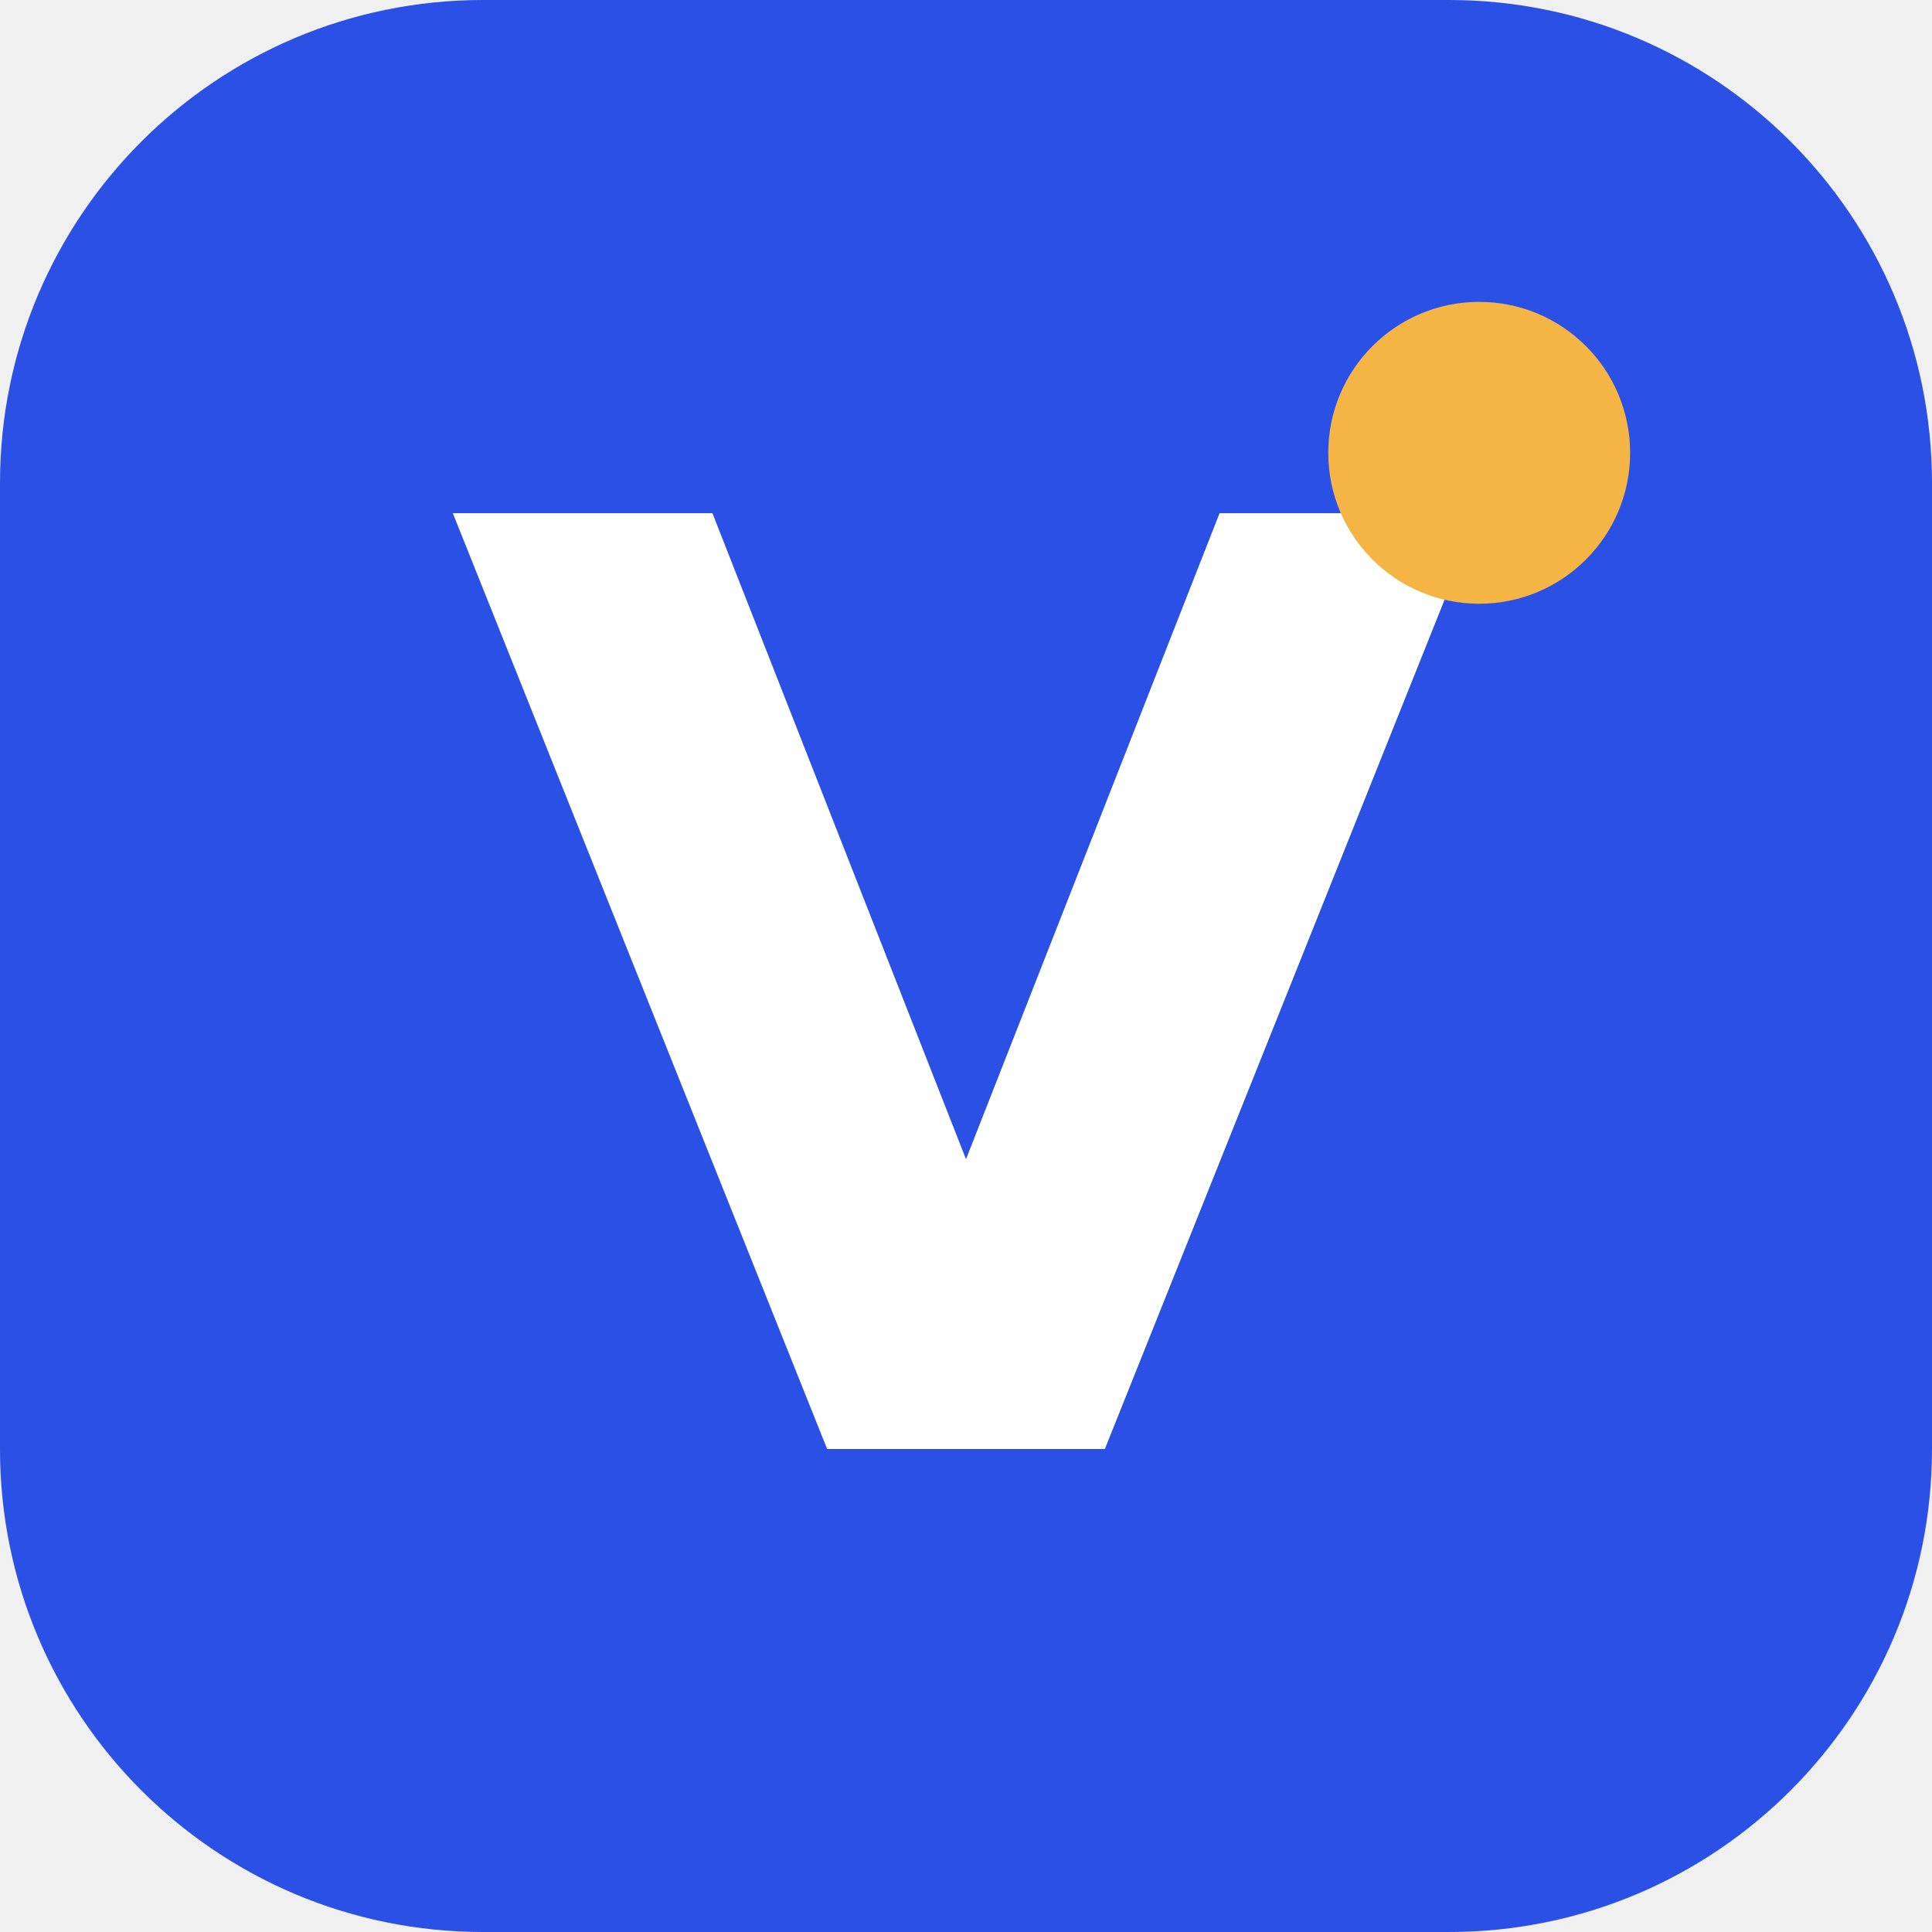
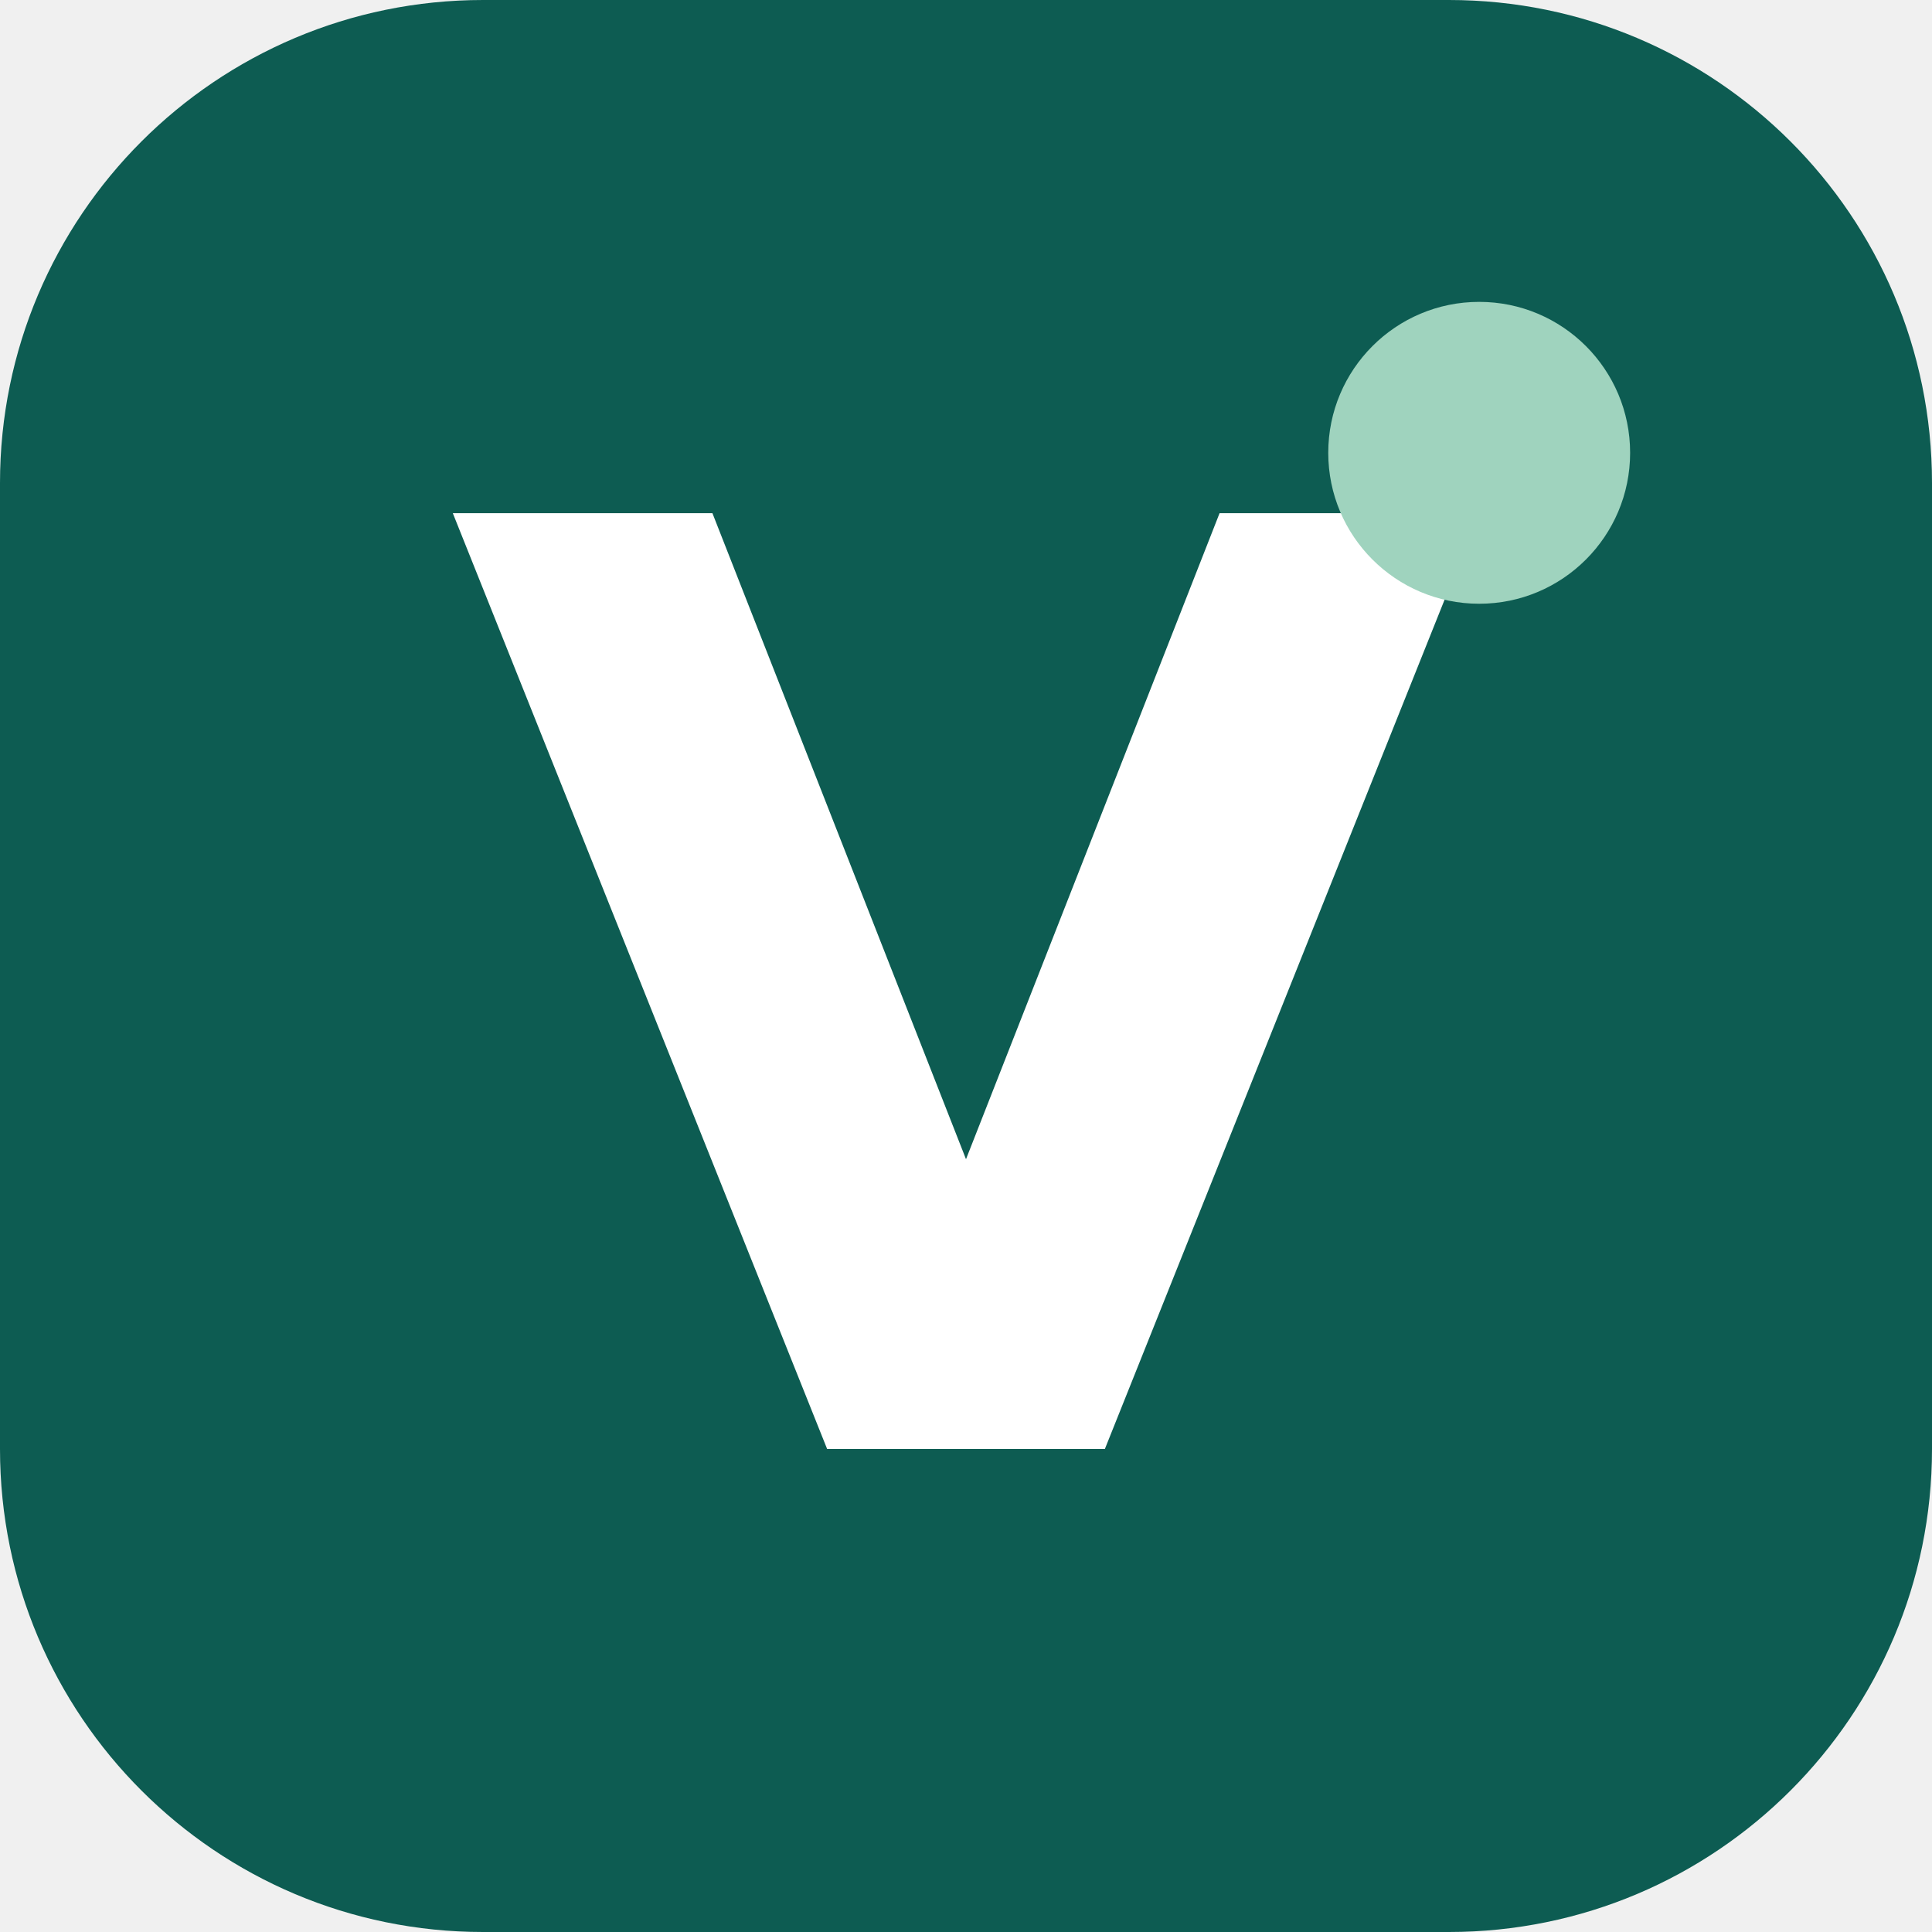
<svg xmlns="http://www.w3.org/2000/svg" viewBox="0 0 64 64">
-   <rect width="64" height="64" rx="16" fill="#2B50E6" />
+   <rect width="64" height="64" rx="16" fill="#0D5C52" />
  <path d="M15 17h8.6L32 38.4 40.4 17H49L36.6 48H27.4z" fill="#fff" />
-   <circle cx="49" cy="15" r="5" fill="#F5B544" />
+   <circle cx="49" cy="15" r="5" fill="#9FD3BE" />
</svg>
